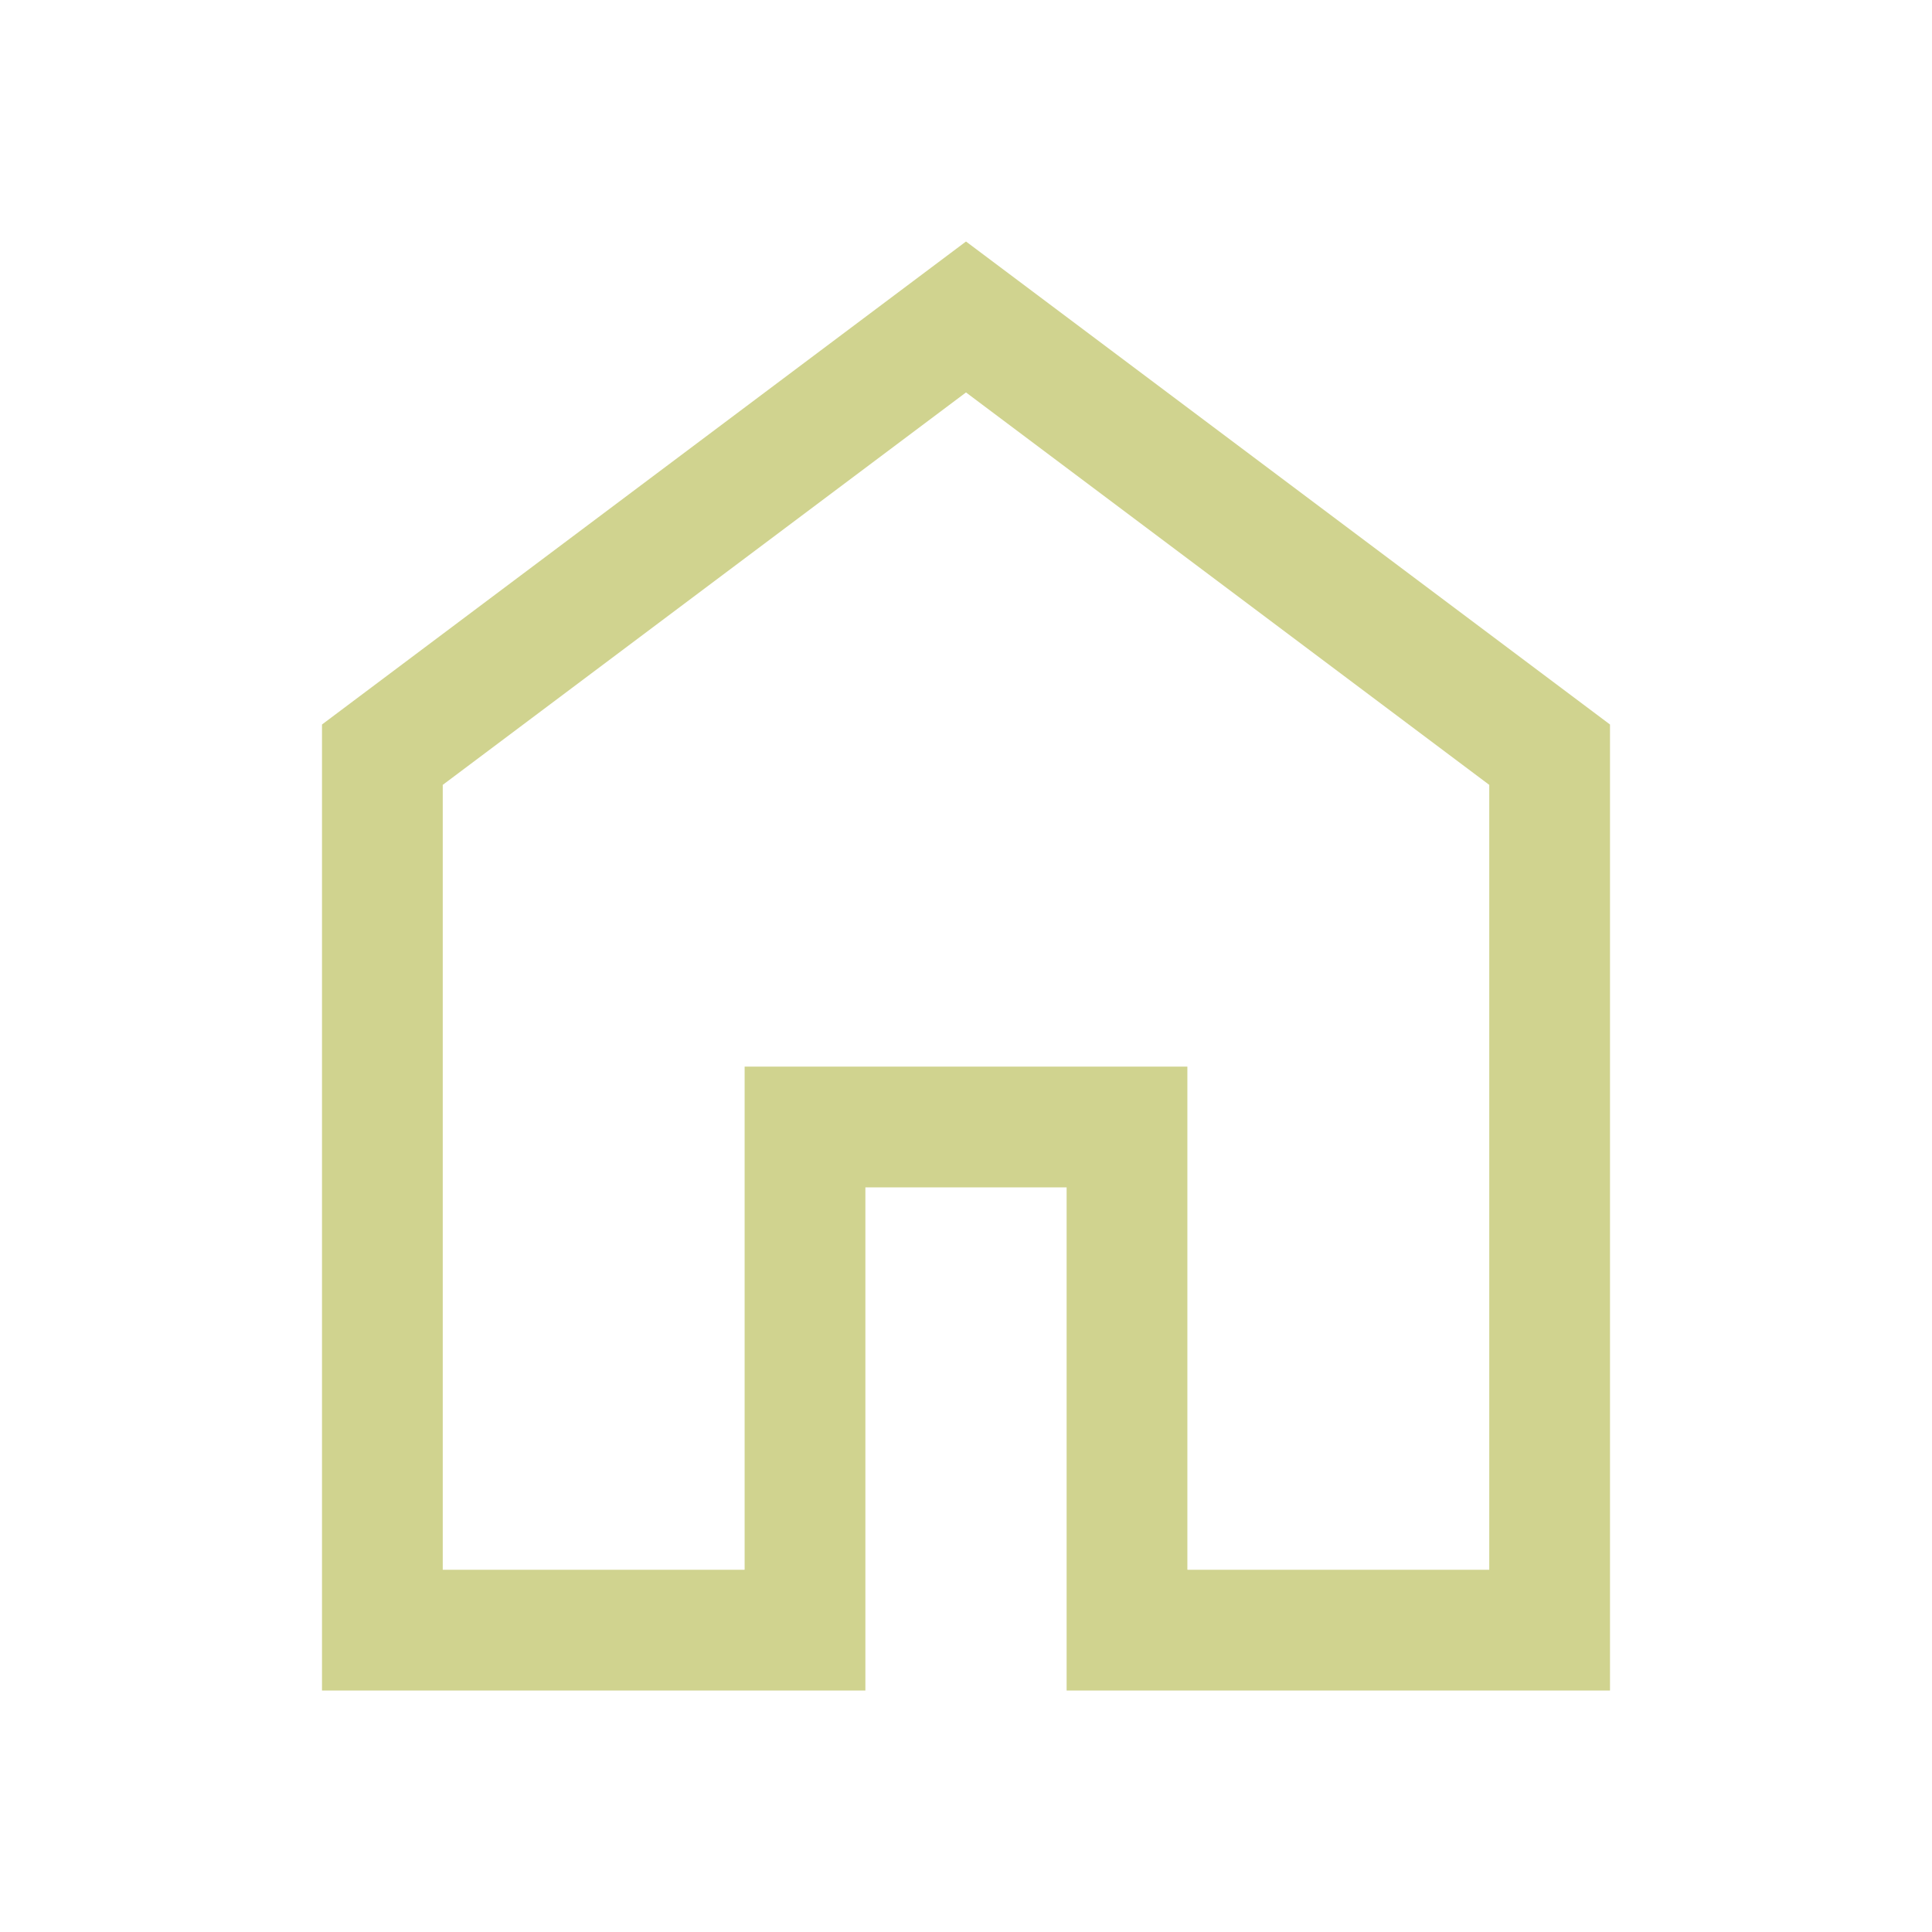
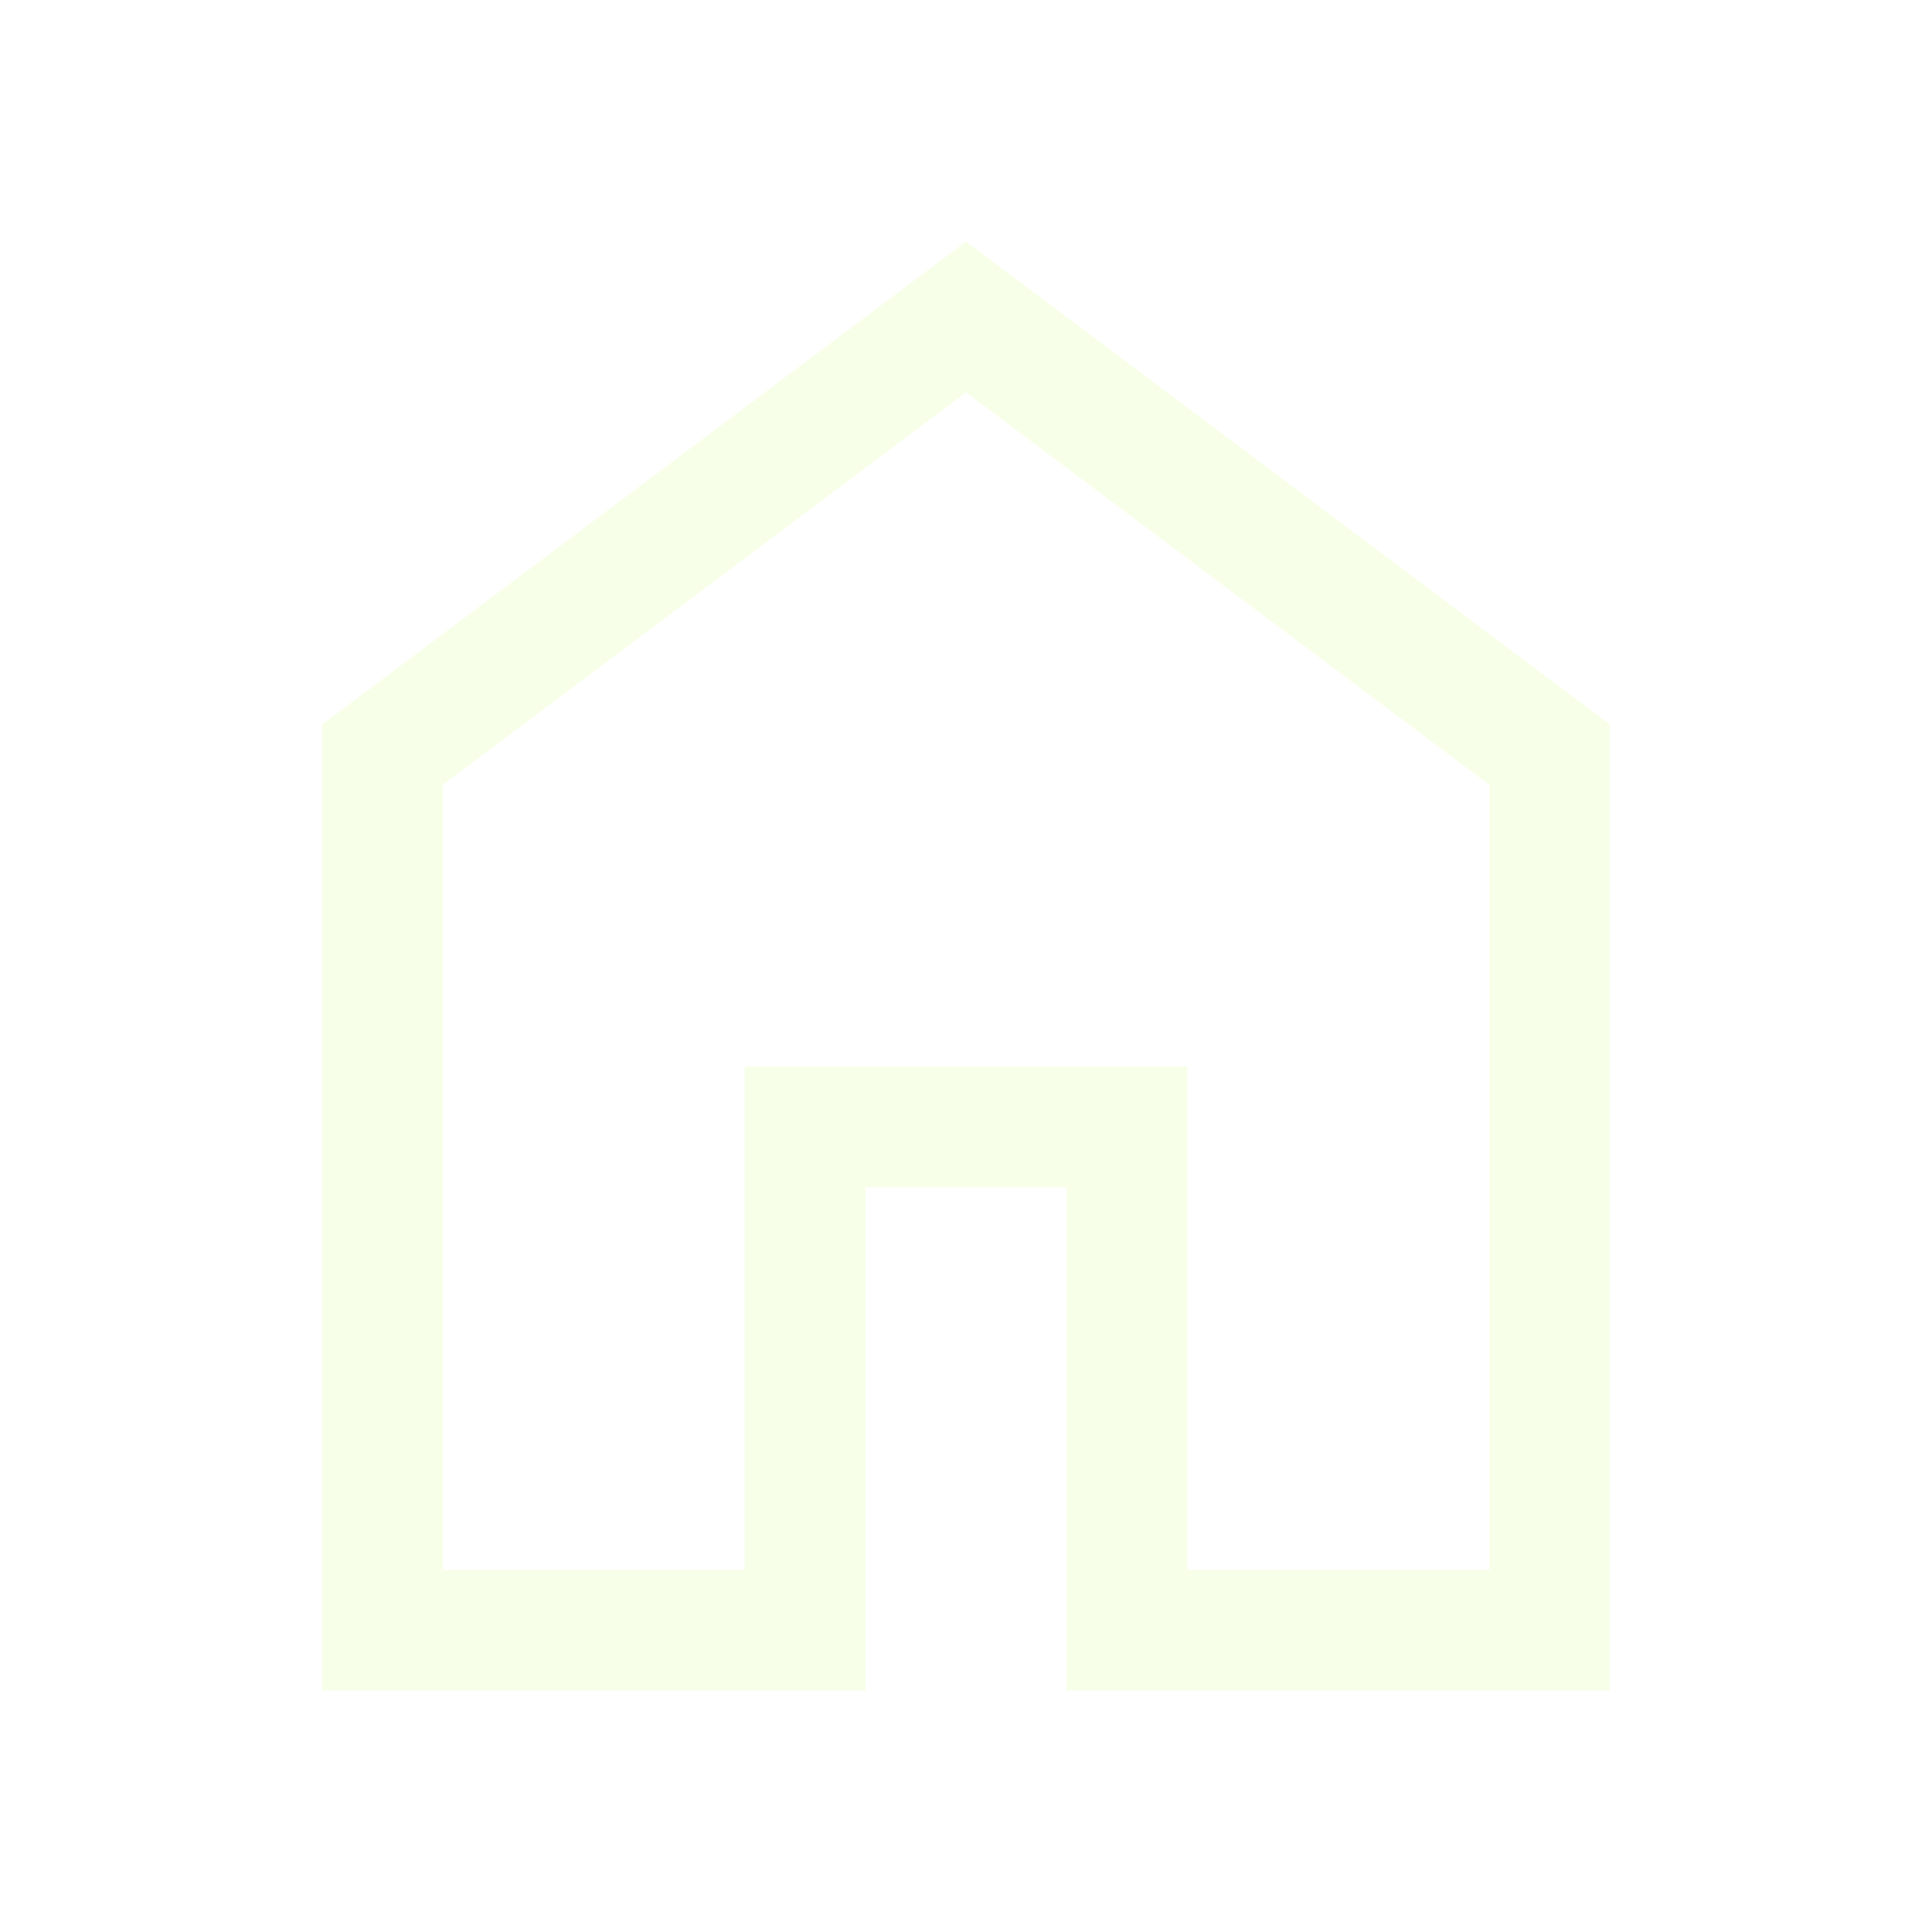
- <svg xmlns="http://www.w3.org/2000/svg" height="48px" viewBox="0 -960 960 960" width="48px" fill="#d0d38f">
+ <svg xmlns="http://www.w3.org/2000/svg" height="48px" viewBox="0 -960 960 960" width="48px" fill="#f8ffe9">
  <path d="M220-180h150v-250h220v250h150v-390L480-765 220-570v390Zm-60 60v-480l320-240 320 240v480H530v-250H430v250H160Zm320-353Z" />
</svg>
